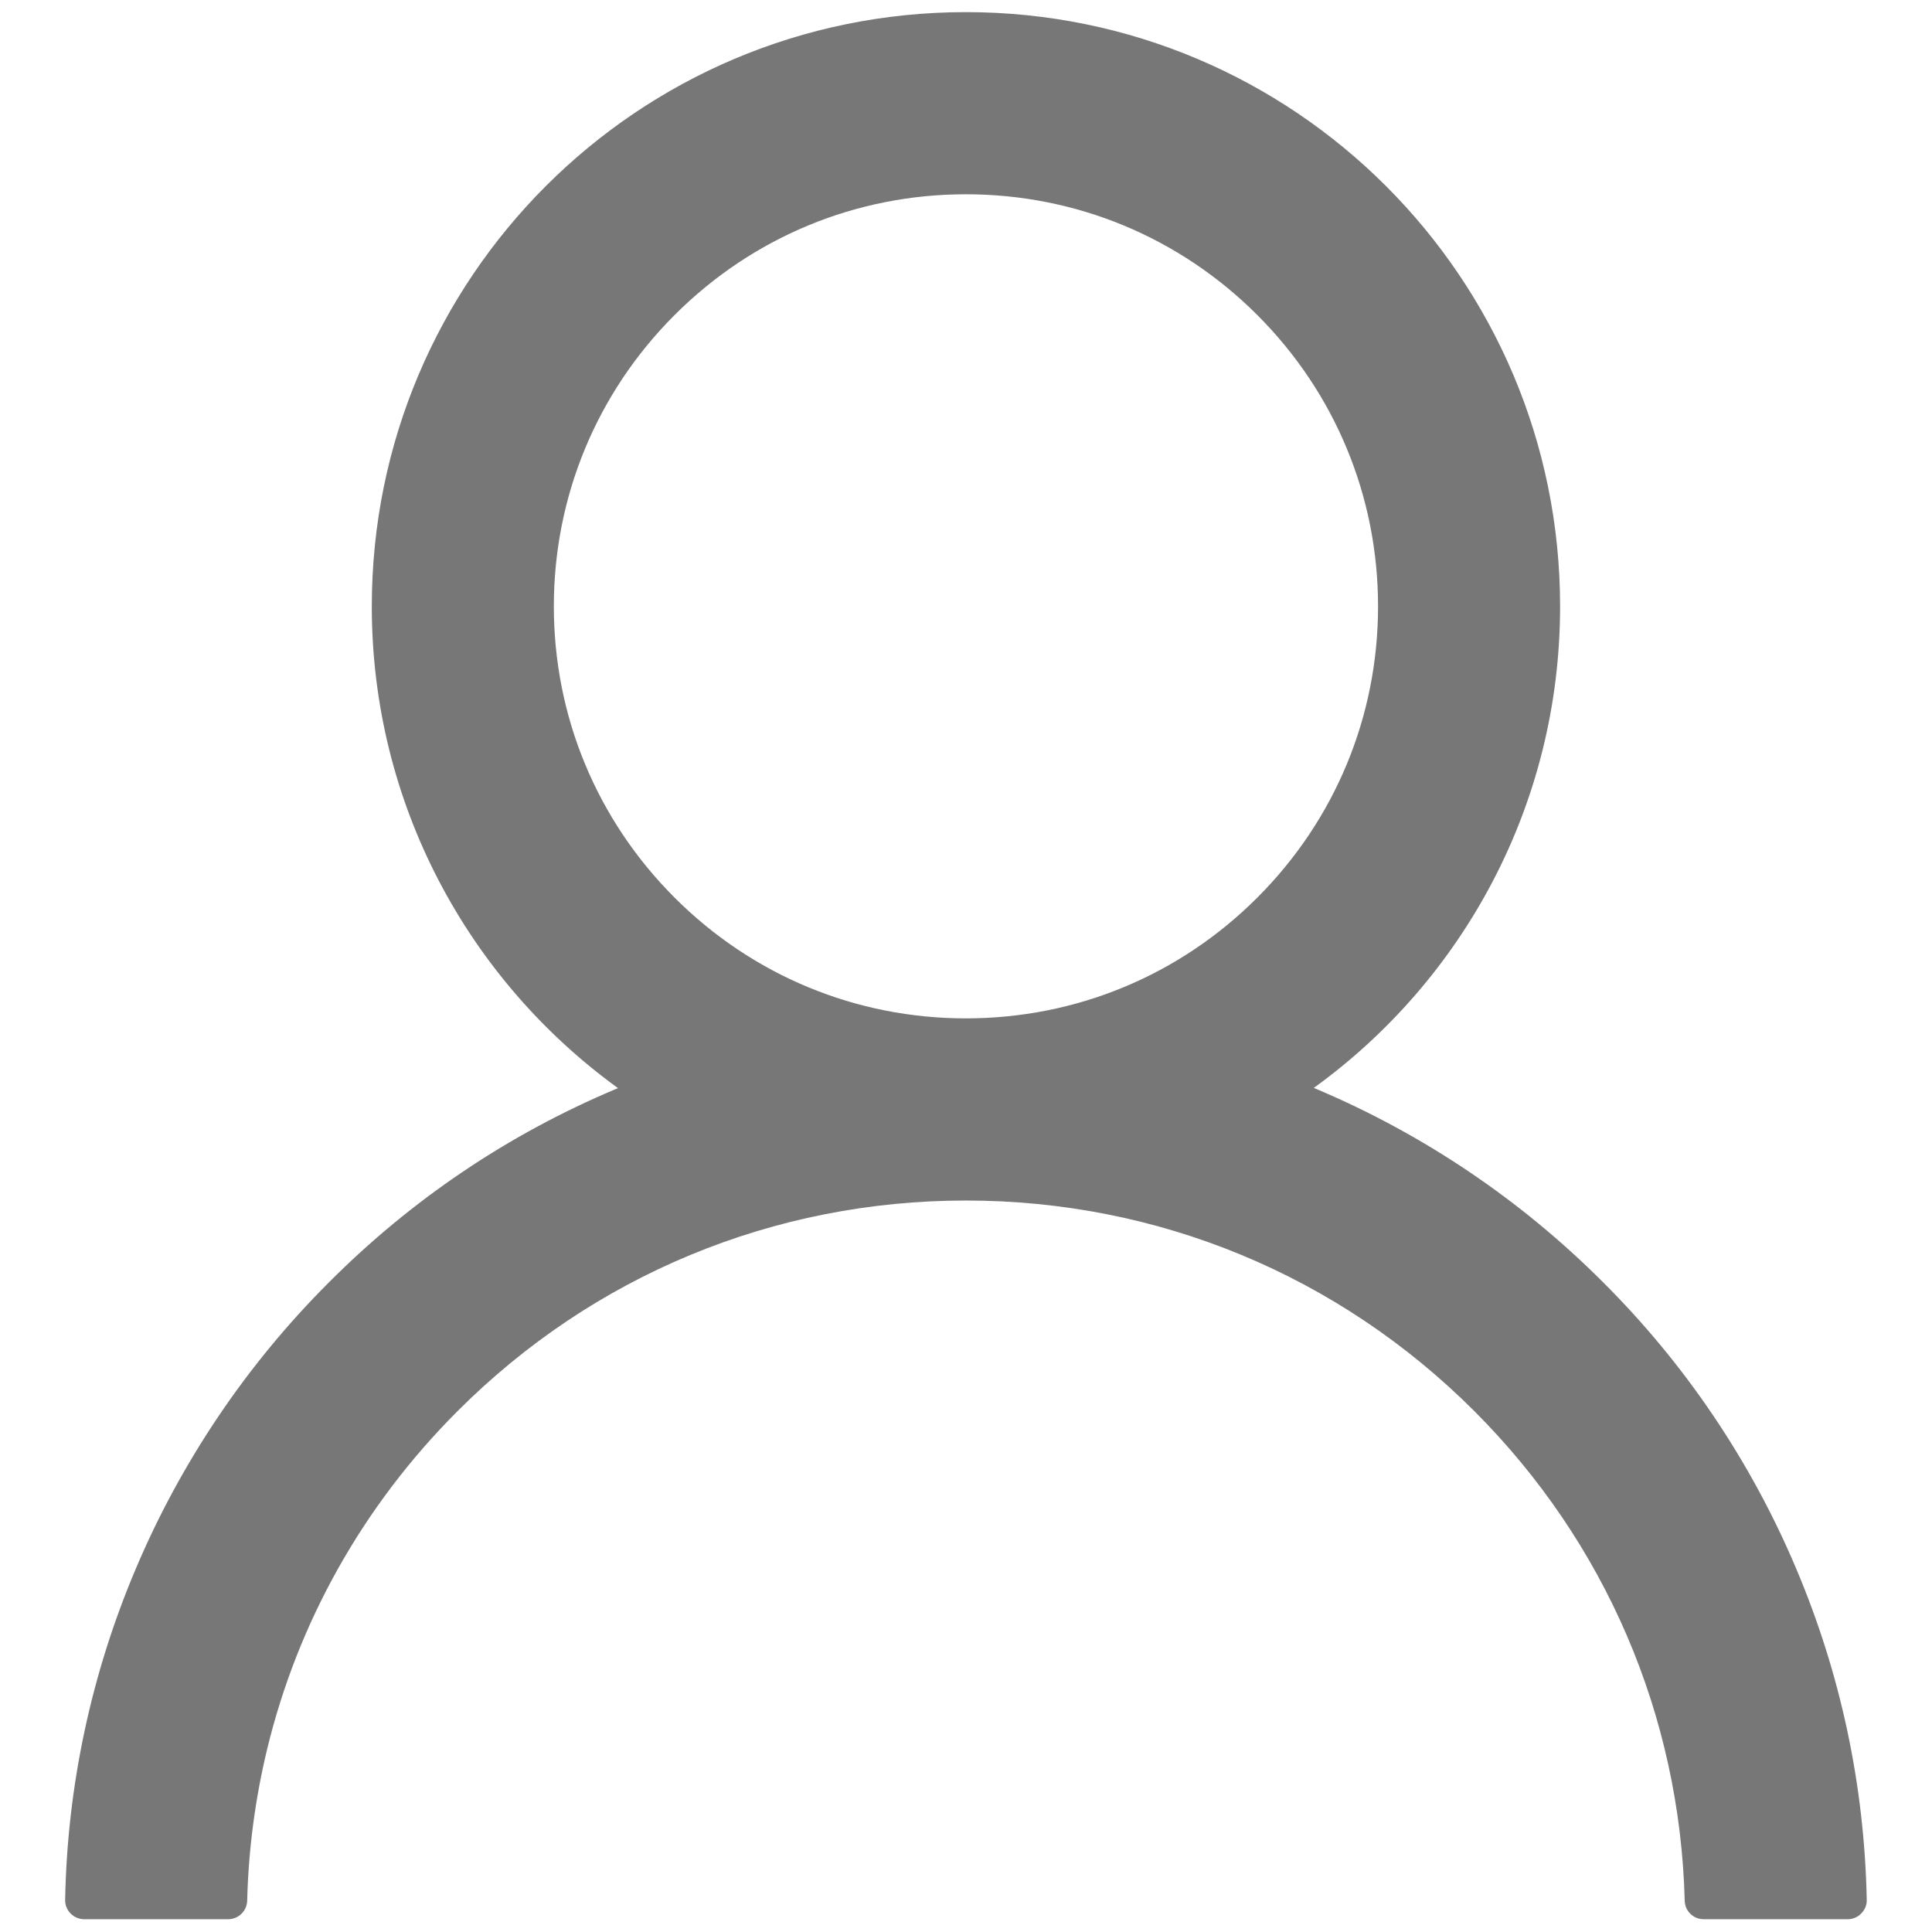
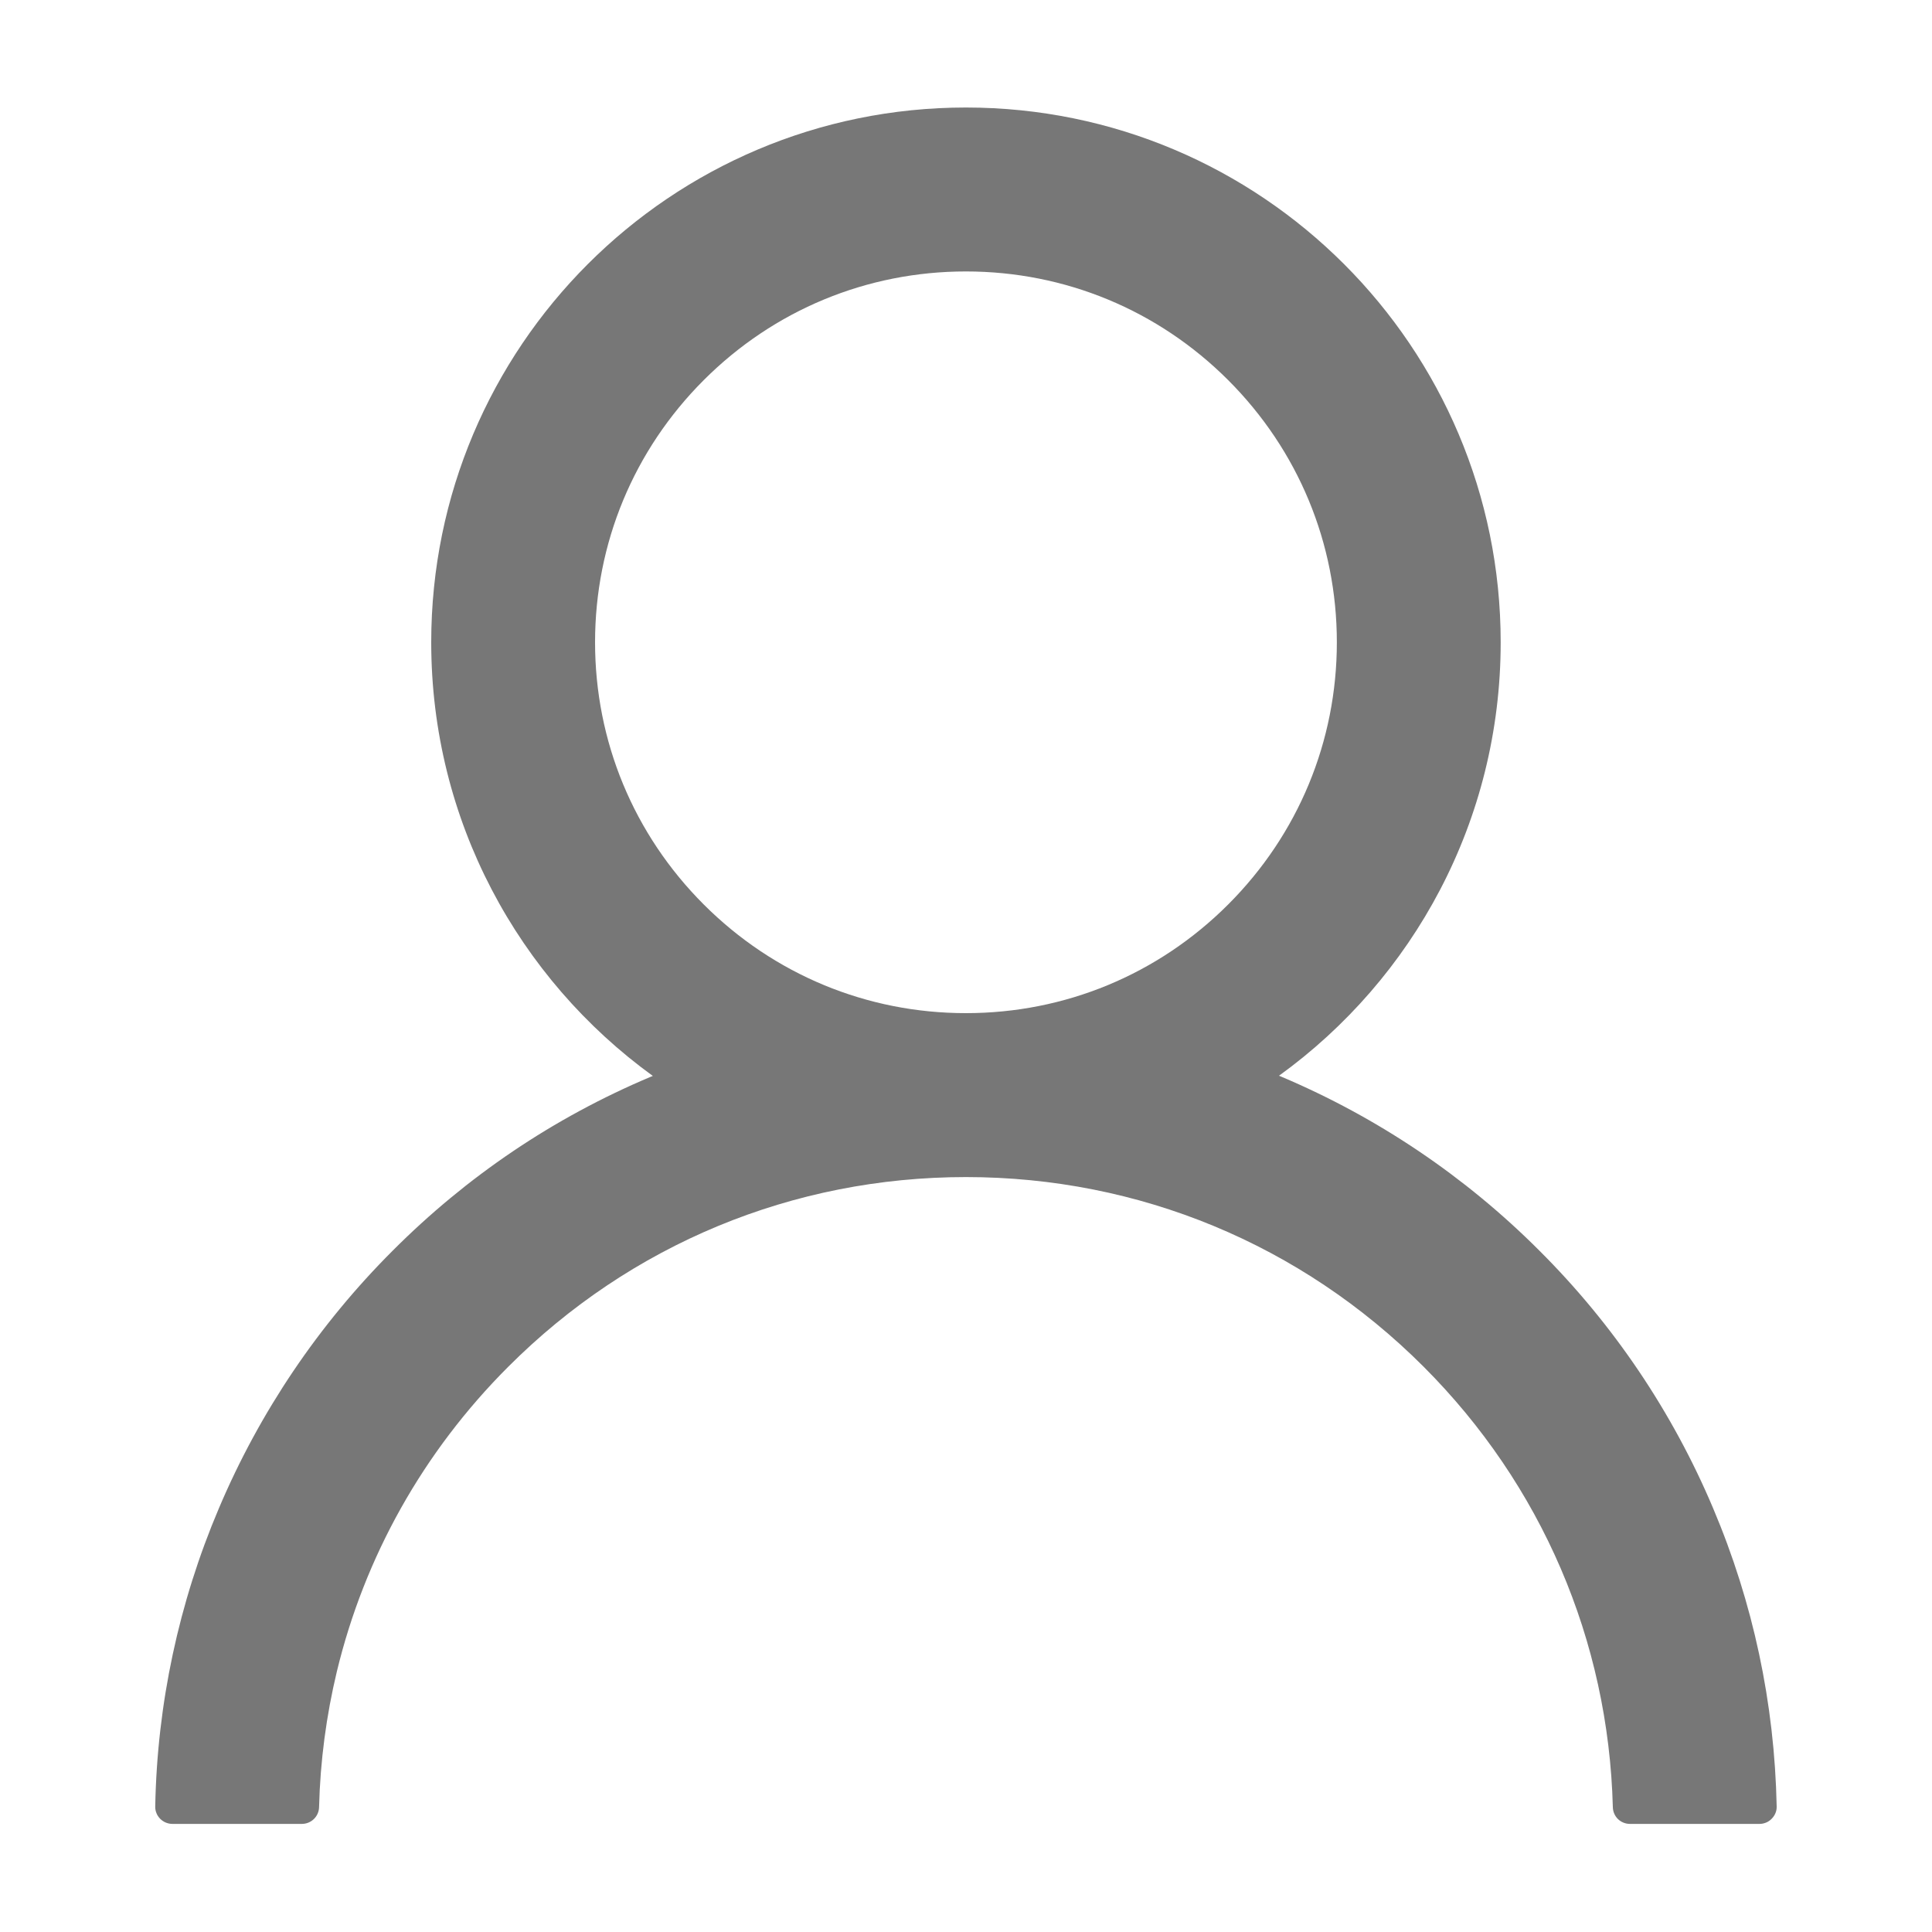
- <svg xmlns="http://www.w3.org/2000/svg" width="18" height="18" viewBox="0 0 18 18" fill="none">
-   <path d="M16.734 14.613C16.313 13.616 15.702 12.71 14.935 11.946C14.17 11.18 13.264 10.569 12.267 10.147C12.258 10.142 12.249 10.14 12.24 10.136C13.631 9.131 14.535 7.495 14.535 5.649C14.535 2.591 12.057 0.113 8.999 0.113C5.941 0.113 3.464 2.591 3.464 5.649C3.464 7.495 4.368 9.131 5.758 10.138C5.749 10.142 5.74 10.145 5.731 10.149C4.731 10.571 3.834 11.176 3.064 11.948C2.298 12.713 1.687 13.619 1.265 14.616C0.851 15.592 0.627 16.638 0.607 17.698C0.606 17.722 0.61 17.746 0.619 17.768C0.627 17.79 0.641 17.81 0.657 17.827C0.674 17.844 0.694 17.858 0.716 17.867C0.738 17.876 0.761 17.881 0.785 17.881H2.124C2.223 17.881 2.301 17.803 2.303 17.707C2.315 17.229 2.378 16.759 2.487 16.304C2.773 15.118 3.379 14.031 4.263 13.147C5.528 11.881 7.209 11.185 8.999 11.185C10.79 11.185 12.47 11.881 13.736 13.147C14.959 14.37 15.651 15.984 15.696 17.707C15.698 17.805 15.776 17.881 15.874 17.881H17.214C17.238 17.881 17.261 17.876 17.283 17.867C17.305 17.858 17.325 17.844 17.341 17.827C17.358 17.81 17.371 17.79 17.38 17.768C17.389 17.746 17.393 17.722 17.392 17.698C17.37 16.631 17.149 15.593 16.734 14.613ZM8.999 9.488C7.975 9.488 7.011 9.089 6.285 8.363C5.56 7.638 5.16 6.674 5.16 5.649C5.16 4.625 5.56 3.66 6.285 2.935C7.011 2.209 7.975 1.81 8.999 1.81C10.024 1.81 10.988 2.209 11.714 2.935C12.439 3.66 12.839 4.625 12.839 5.649C12.839 6.674 12.439 7.638 11.714 8.363C10.988 9.089 10.024 9.488 8.999 9.488Z" fill="#777777" />
+ <svg xmlns="http://www.w3.org/2000/svg" width="20" height="20" viewBox="0 0 20 20" fill="none">
+   <path d="M17.734 15.613C17.313 14.616 16.702 13.71 15.935 12.946C15.17 12.18 14.264 11.569 13.267 11.147C13.258 11.142 13.249 11.14 13.24 11.136C14.631 10.131 15.535 8.495 15.535 6.649C15.535 3.591 13.057 1.113 9.999 1.113C6.941 1.113 4.464 3.591 4.464 6.649C4.464 8.495 5.368 10.131 6.758 11.138C6.749 11.142 6.74 11.145 6.731 11.149C5.731 11.571 4.834 12.176 4.064 12.948C3.298 13.713 2.687 14.619 2.265 15.616C1.851 16.591 1.627 17.638 1.607 18.698C1.606 18.722 1.61 18.746 1.619 18.768C1.627 18.79 1.641 18.81 1.657 18.827C1.674 18.844 1.694 18.858 1.716 18.867C1.738 18.876 1.761 18.881 1.785 18.881H3.124C3.223 18.881 3.301 18.803 3.303 18.707C3.315 18.229 3.378 17.759 3.487 17.304C3.773 16.118 4.379 15.03 5.263 14.147C6.528 12.881 8.209 12.185 9.999 12.185C11.79 12.185 13.47 12.881 14.736 14.147C15.959 15.37 16.651 16.984 16.696 18.707C16.698 18.805 16.776 18.881 16.874 18.881H18.214C18.238 18.881 18.261 18.876 18.283 18.867C18.305 18.858 18.325 18.844 18.341 18.827C18.358 18.81 18.371 18.79 18.38 18.768C18.389 18.746 18.393 18.722 18.392 18.698C18.37 17.631 18.149 16.593 17.734 15.613ZM9.999 10.488C8.975 10.488 8.011 10.089 7.285 9.363C6.56 8.638 6.16 7.674 6.16 6.649C6.16 5.624 6.56 4.66 7.285 3.935C8.011 3.209 8.975 2.81 9.999 2.81C11.024 2.81 11.988 3.209 12.714 3.935C13.439 4.66 13.839 5.624 13.839 6.649C13.839 7.674 13.439 8.638 12.714 9.363C11.988 10.089 11.024 10.488 9.999 10.488Z" fill="#777777" />
</svg>
